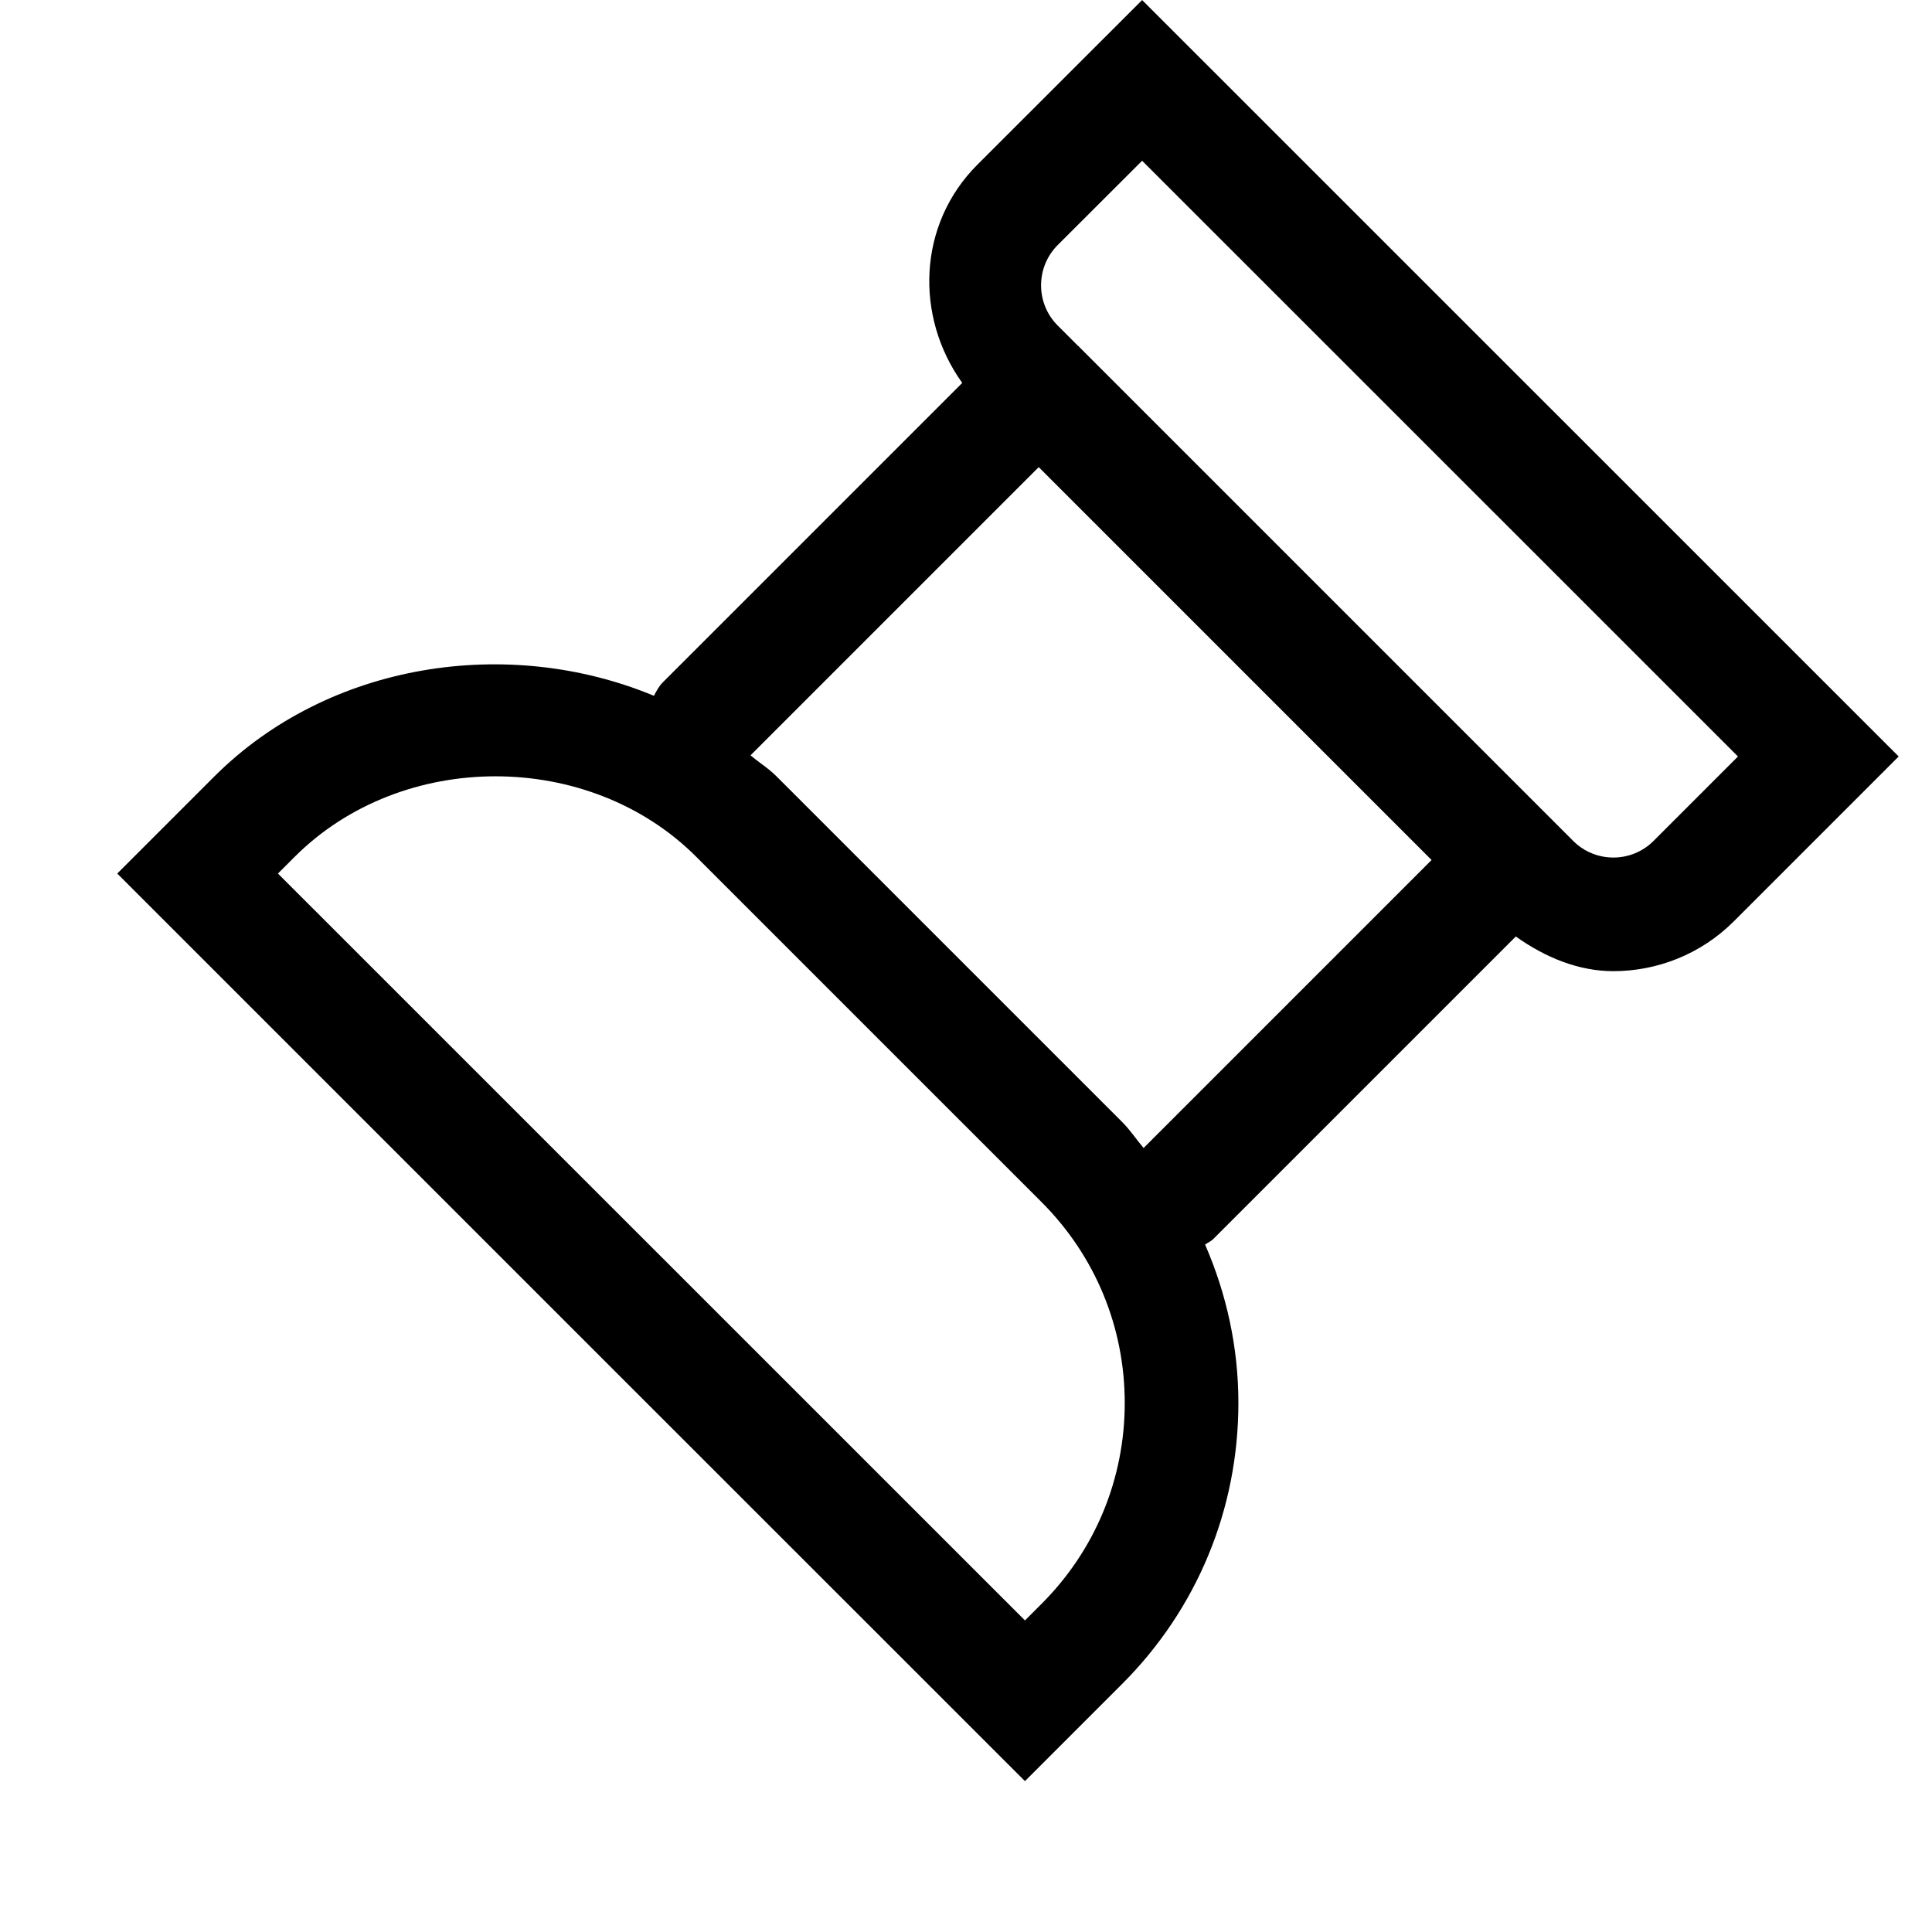
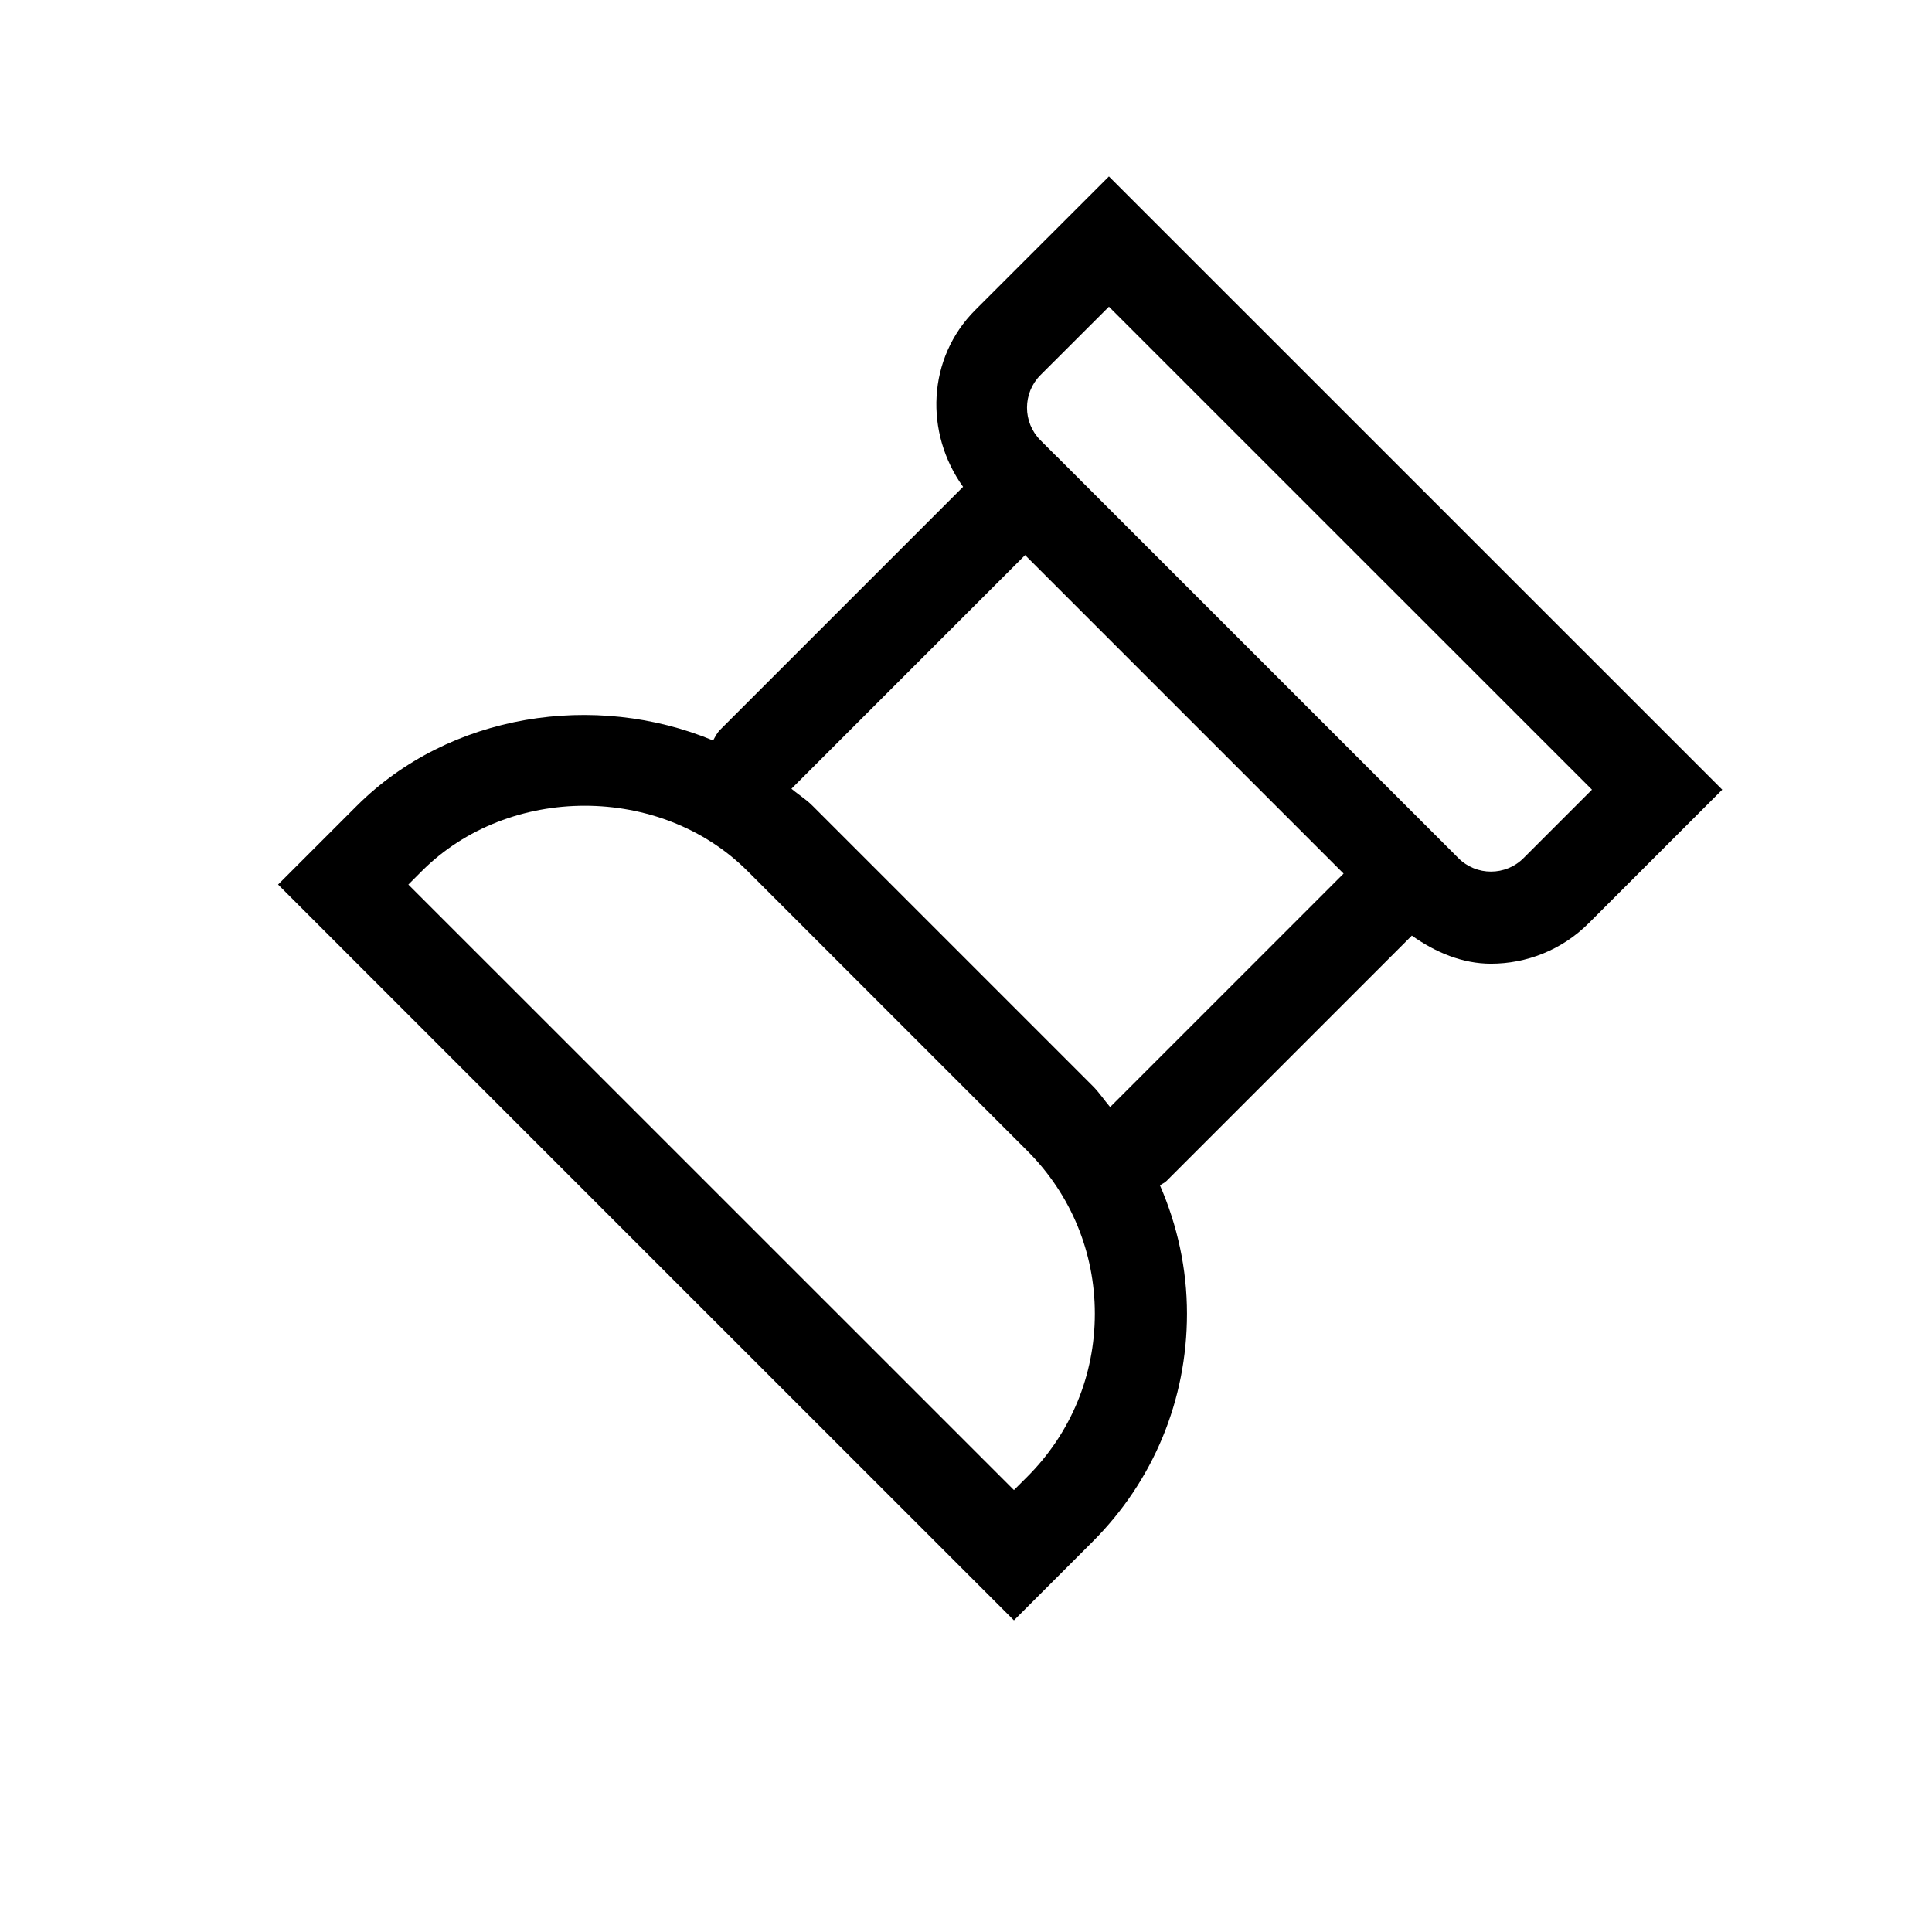
<svg xmlns="http://www.w3.org/2000/svg" viewBox="0 0 1920 1920" width="1920" height="1920" fill="#000000">
-   <path d="M 692.08 851.622 L 1035.083 1194.624 C 1088.392 1247.932 1117.756 1318.859 1117.756 1394.191 C 1117.756 1469.636 1088.392 1540.563 1035.083 1593.871 L 1018.593 1610.361 L 276.232 868.111 L 292.721 851.621 C 399.451 744.779 585.464 744.779 692.081 851.621 L 692.08 851.622 Z M 1032.26 464.233 L 1422.697 854.671 L 1136.504 1140.864 C 1129.164 1132.28 1123.064 1122.794 1114.933 1114.774 L 771.93 771.773 C 767.178 766.954 761.911 762.968 756.621 759.016 L 754.638 757.534 C 751.664 755.309 748.702 753.063 745.841 750.654 L 1032.26 464.234 L 1032.26 464.233 Z M 1135.036 159.744 L 1727.186 751.782 L 1643.272 835.697 C 1621.248 857.72 1585.446 857.72 1563.422 835.697 L 1542.98 815.255 C 1542.754 815.029 1542.754 814.803 1542.528 814.577 C 1542.302 814.464 1542.076 814.464 1541.963 814.238 L 1072.806 345.08 C 1072.58 344.855 1072.466 344.516 1072.241 344.29 C 1072.015 344.064 1071.676 343.951 1071.451 343.838 L 1051.121 323.508 C 1029.097 301.485 1029.097 265.57 1051.121 243.546 L 1135.036 159.744 Z M 1135.036 0.045 L 971.272 163.697 C 911.977 222.991 908.928 314.473 956.25 380.544 L 658.876 677.918 C 654.81 681.871 652.439 686.728 649.841 691.471 C 505.276 631.386 326.942 657.815 212.871 771.772 L 116.533 868.112 L 527.639 1279.217 L 607.488 1359.066 L 1018.594 1770.059 L 1114.933 1673.72 C 1189.587 1599.18 1230.697 1499.904 1230.697 1394.191 C 1230.697 1339.076 1218.952 1285.881 1197.606 1236.864 C 1200.203 1234.944 1203.253 1233.814 1205.624 1231.443 L 1506.387 930.68 C 1535.752 951.575 1568.843 965.128 1603.29 965.128 C 1646.66 965.128 1690.142 948.525 1723.12 915.546 L 1886.886 751.782 L 1135.036 0.045 Z" fill-rule="evenodd" />
+   <path d="M 742.942 865.704 L 1021.011 1143.773 C 1064.227 1186.988 1088.033 1244.488 1088.033 1305.557 C 1088.033 1366.72 1064.227 1424.22 1021.011 1467.436 L 1007.64 1480.803 L 405.819 879.074 L 419.187 865.703 C 505.709 779.087 656.51 779.087 742.942 865.703 L 742.942 865.704 Z M 1018.721 551.653 L 1335.245 868.177 L 1103.232 1100.19 C 1097.28 1093.23 1092.334 1085.54 1085.742 1079.039 L 807.674 800.972 C 803.824 797.065 799.553 793.833 795.264 790.63 L 793.656 789.429 C 791.244 787.625 788.844 785.805 786.524 783.849 L 1018.721 551.653 Z M 1102.041 304.806 L 1582.089 784.766 L 1514.061 852.794 C 1496.206 870.647 1467.181 870.647 1449.327 852.794 L 1432.755 836.222 C 1432.571 836.038 1432.571 835.856 1432.39 835.673 C 1432.206 835.58 1432.022 835.58 1431.931 835.396 L 1051.591 455.056 C 1051.409 454.876 1051.316 454.599 1051.134 454.416 C 1050.95 454.234 1050.675 454.141 1050.492 454.052 L 1034.011 437.569 C 1016.157 419.715 1016.157 390.599 1034.011 372.745 L 1102.041 304.806 Z M 1102.041 175.341 L 969.279 308.011 C 921.209 356.081 918.737 430.245 957.102 483.808 L 716.024 724.885 C 712.728 728.091 710.805 732.027 708.698 735.872 C 591.503 687.161 446.928 708.588 354.452 800.972 L 276.353 879.074 L 609.631 1212.351 L 674.363 1277.085 L 1007.641 1610.271 L 1085.742 1532.169 C 1146.264 1471.74 1179.592 1391.258 1179.592 1305.557 C 1179.592 1260.877 1170.071 1217.752 1152.766 1178.014 C 1154.87 1176.459 1157.344 1175.543 1159.266 1173.62 L 1403.089 929.795 C 1426.897 946.735 1453.723 957.722 1481.648 957.722 C 1516.809 957.722 1552.058 944.261 1578.793 917.528 L 1711.557 784.766 L 1102.041 175.341 Z" fill-rule="evenodd" style="" />
</svg>
